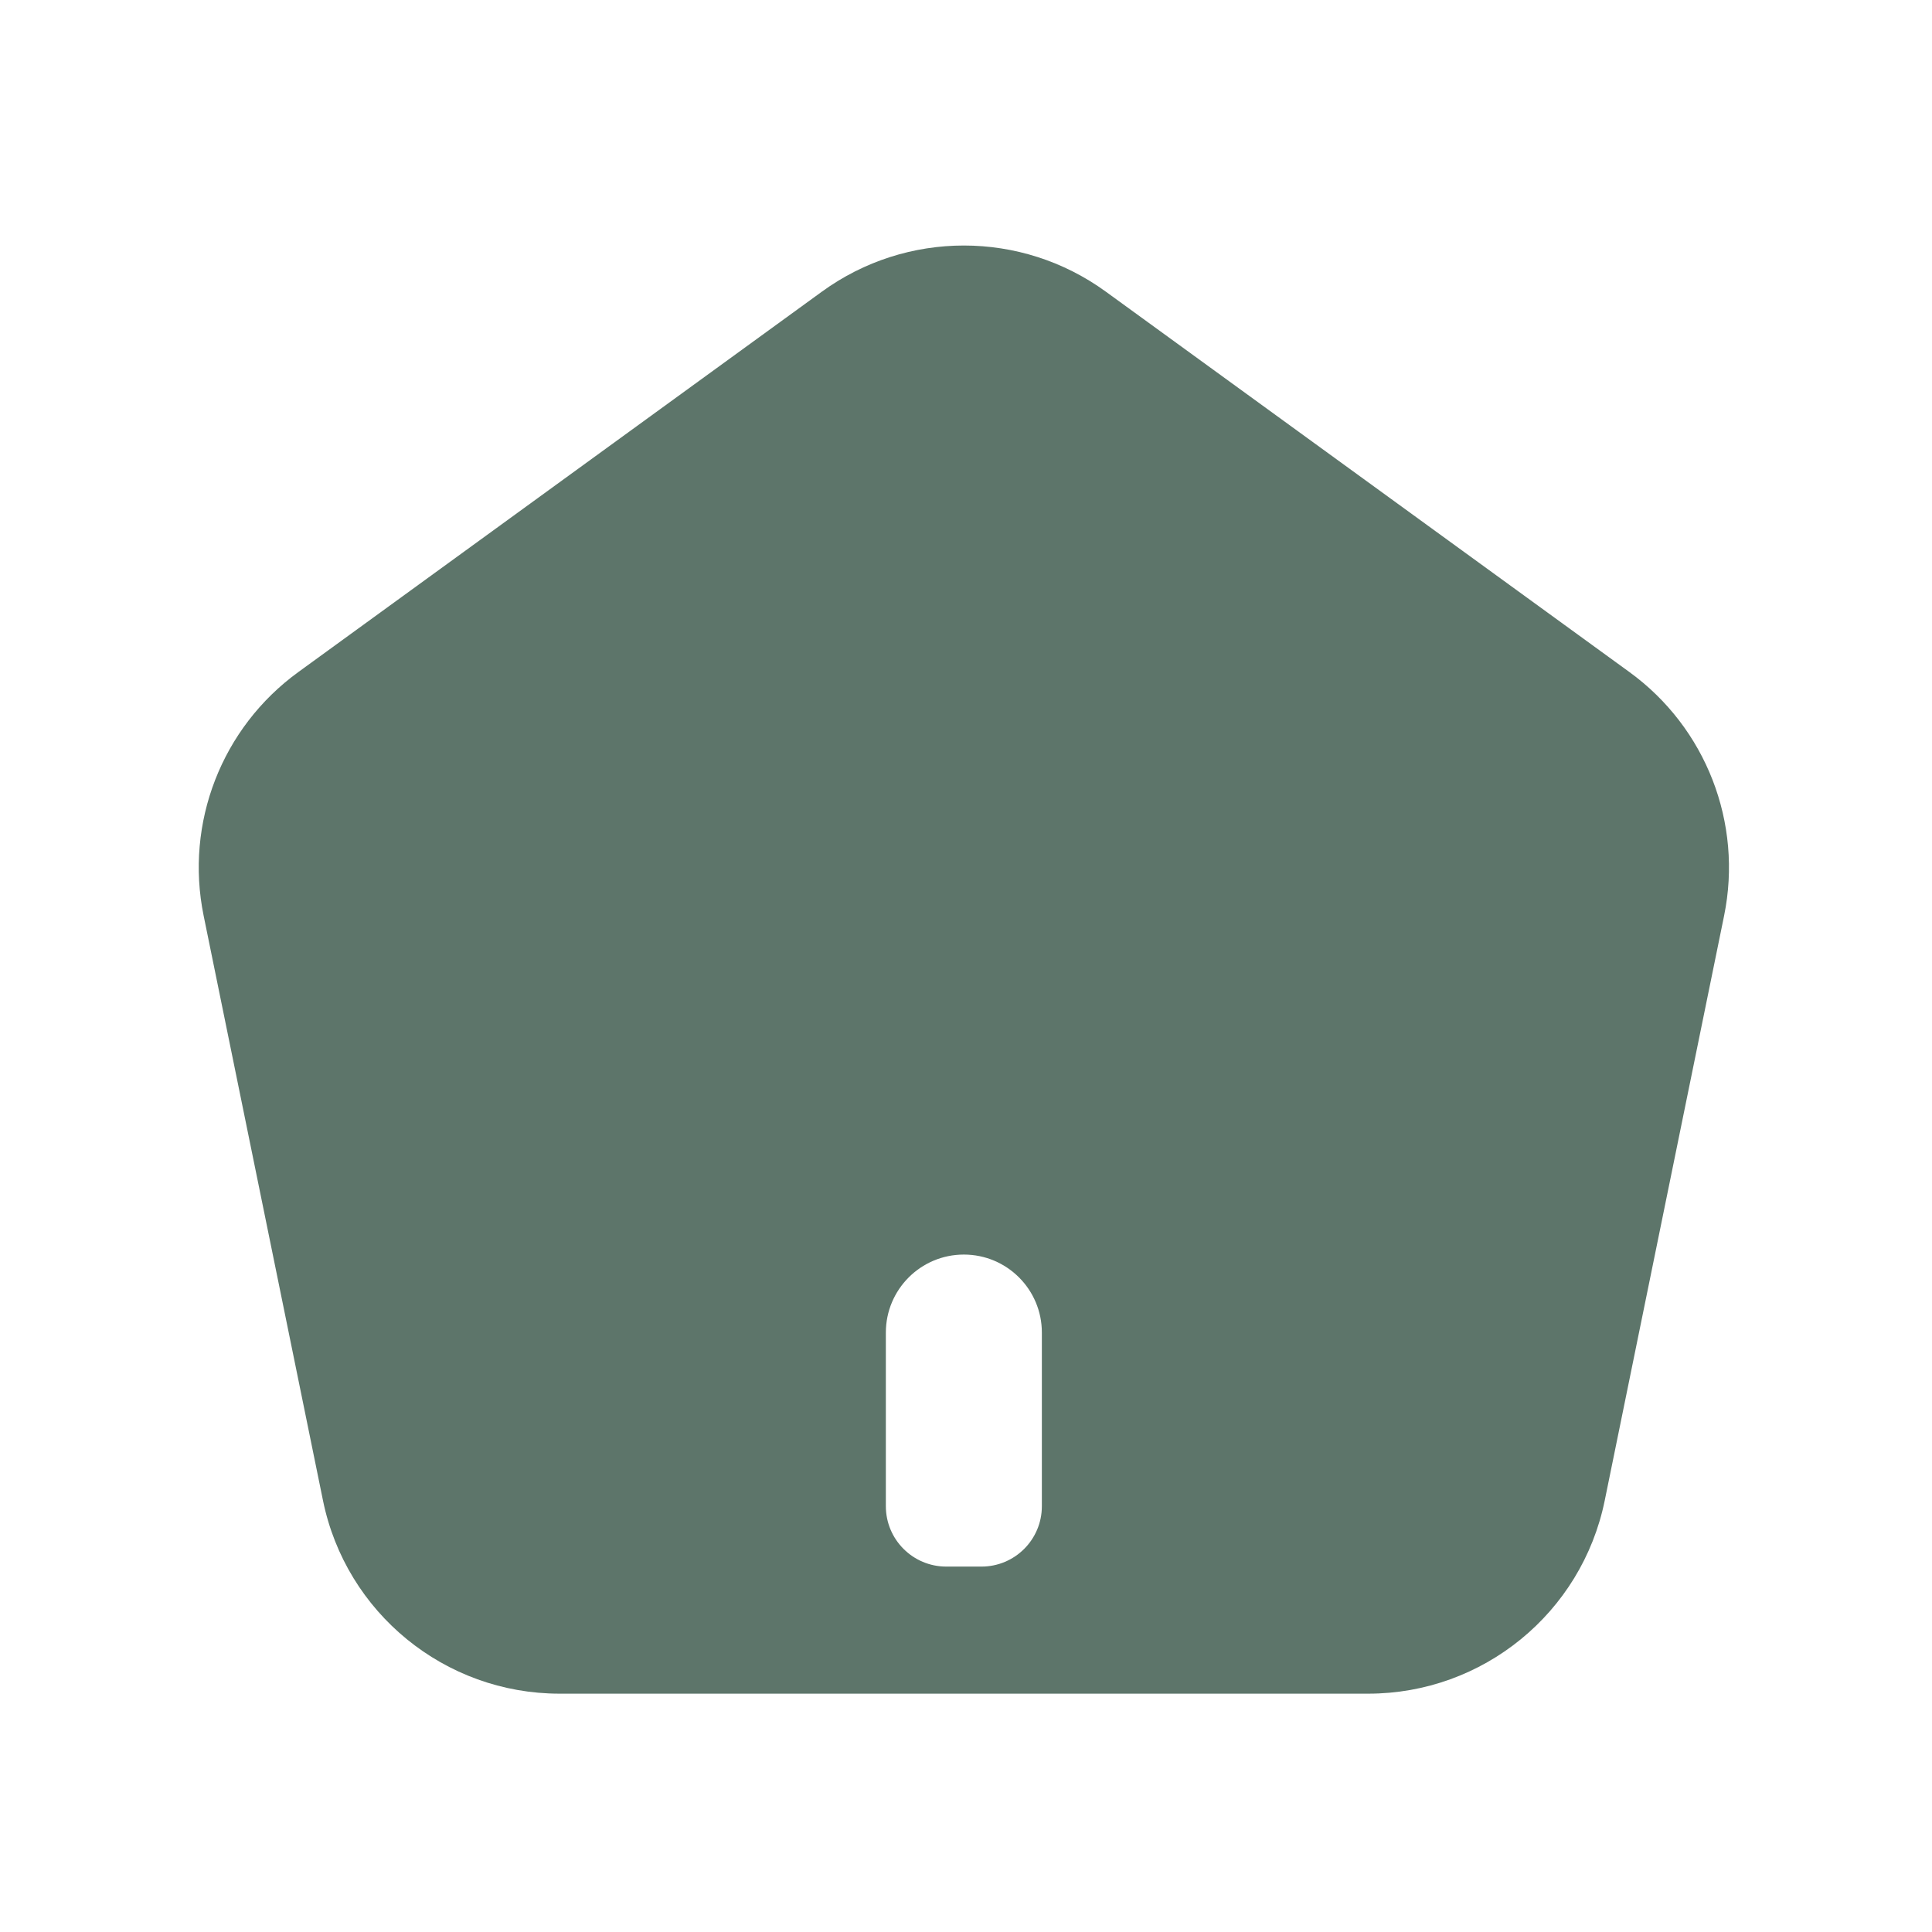
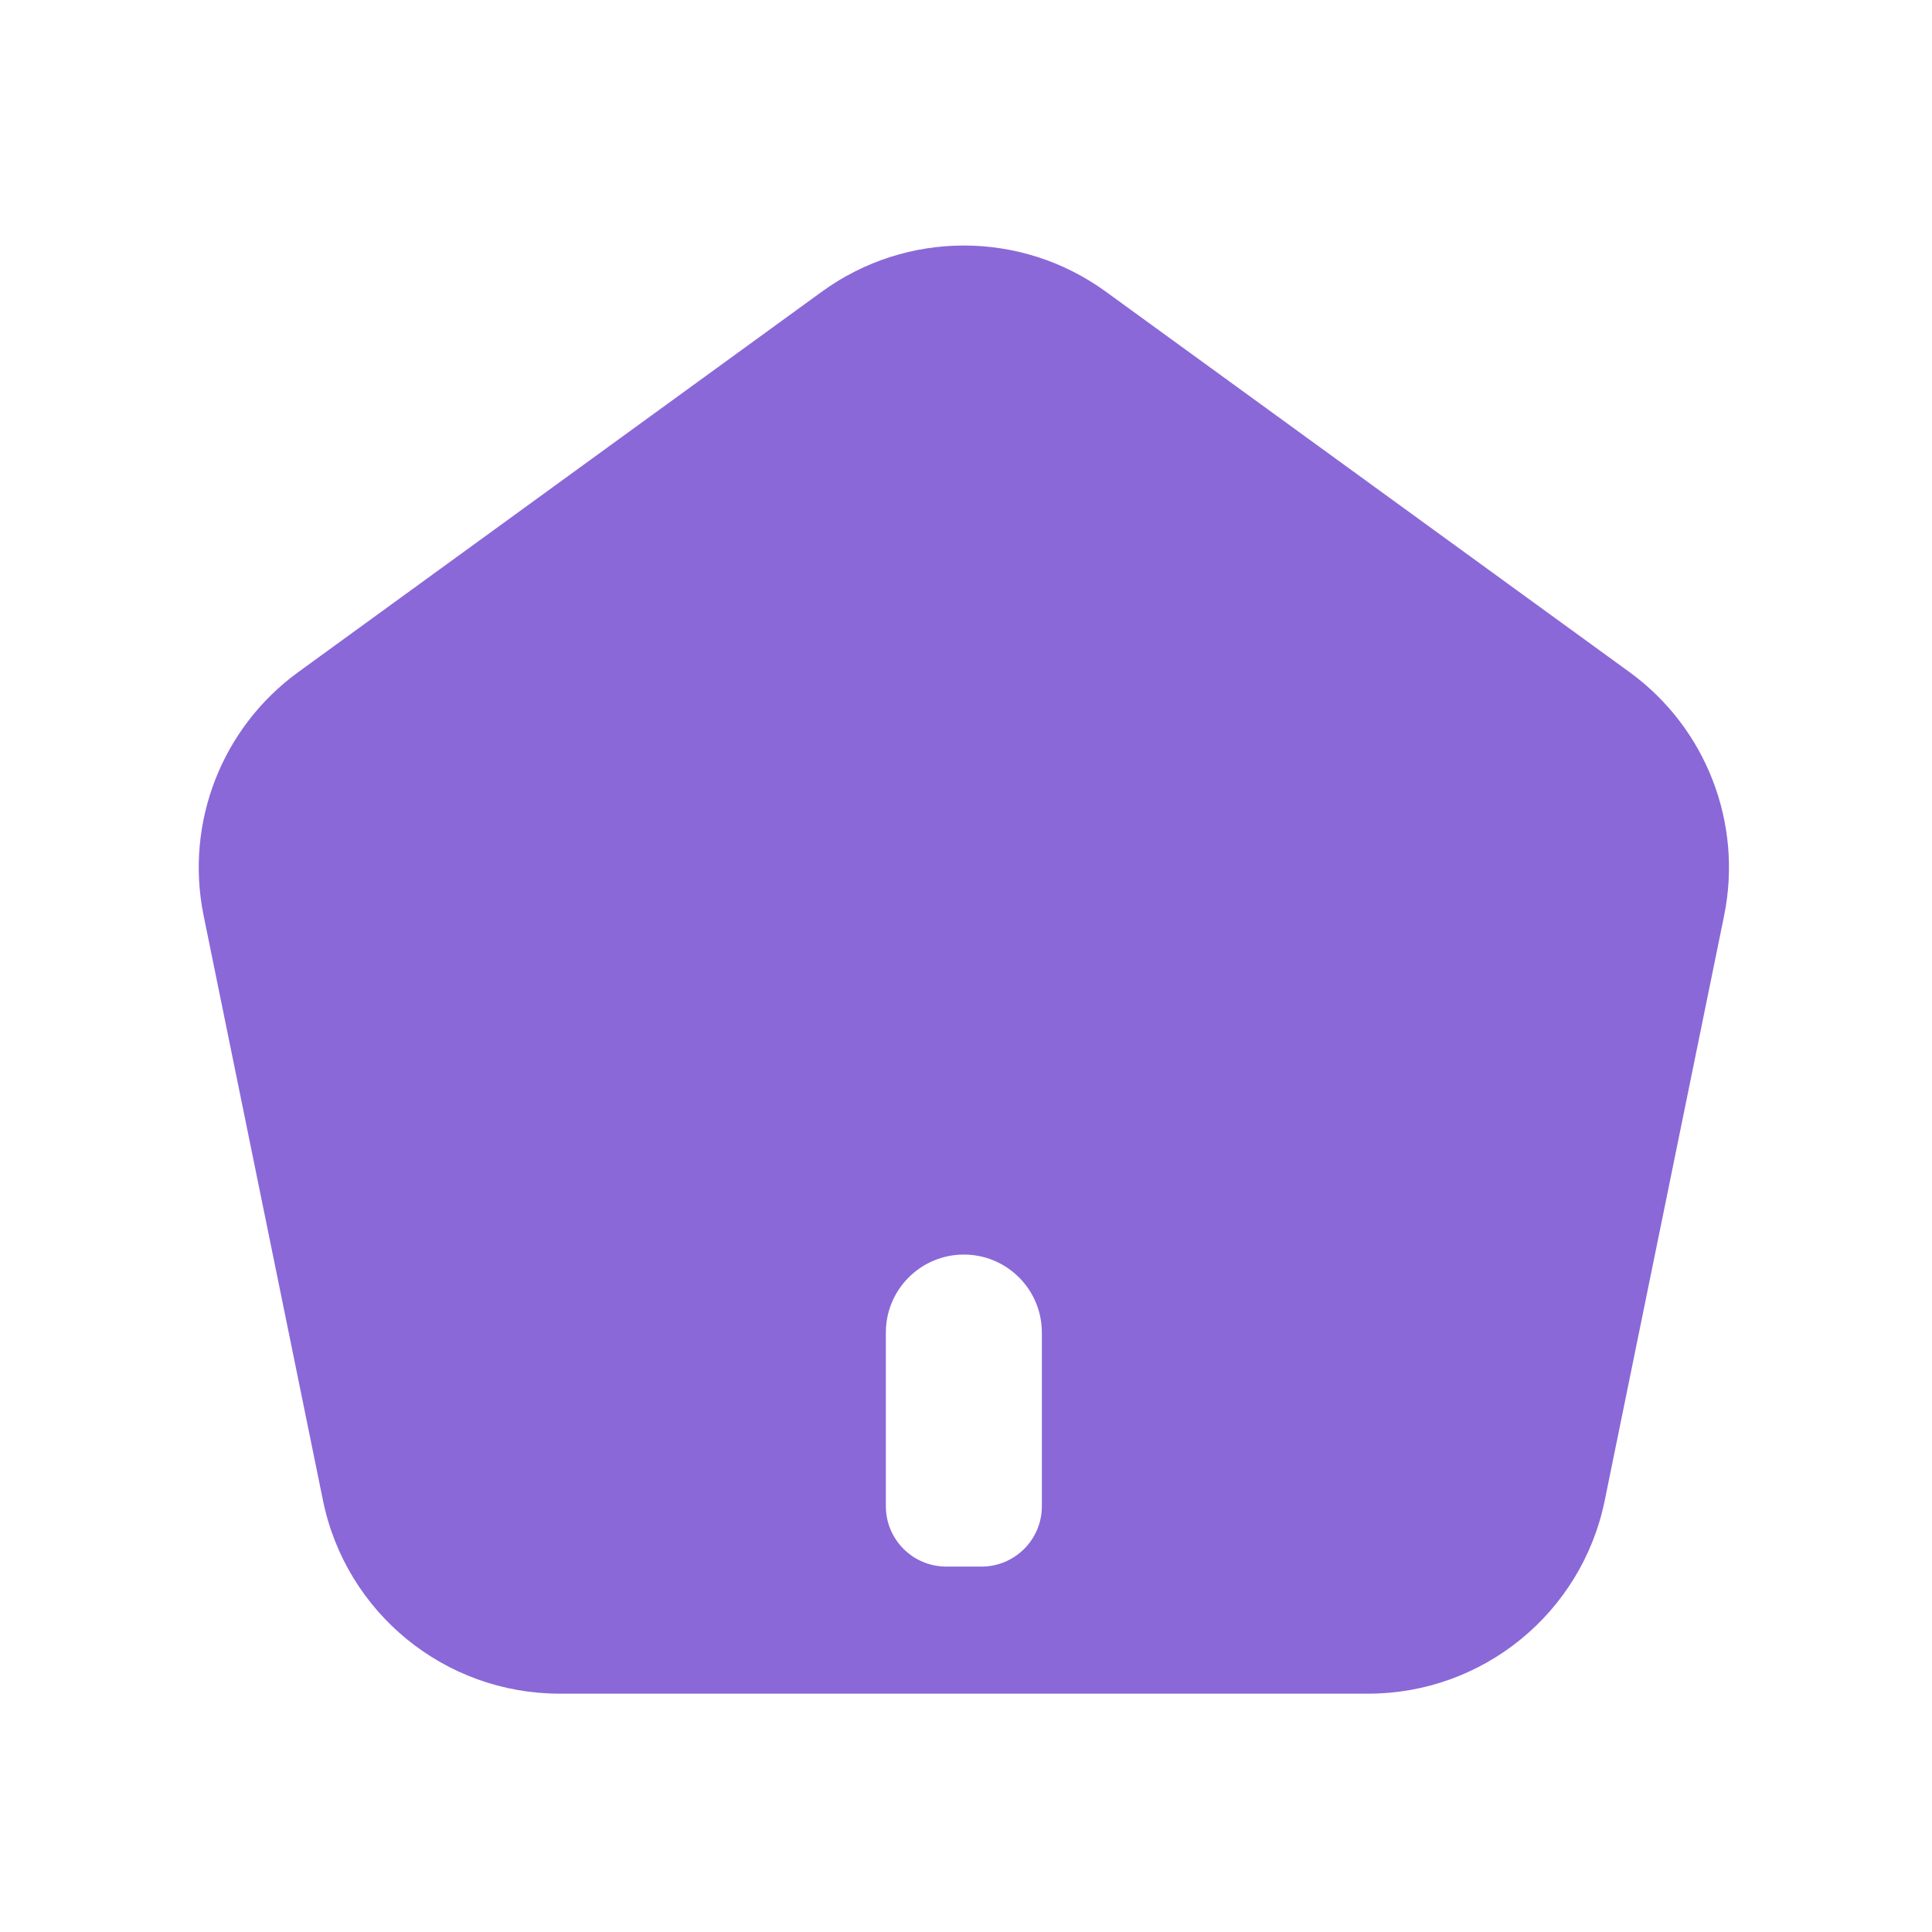
<svg xmlns="http://www.w3.org/2000/svg" width="64px" height="64px" viewBox="0 0 64 64" version="1.1">
  <g id="探索-黑" stroke="none" stroke-width="1" fill="none" fill-rule="evenodd">
-     <g id="切图" transform="translate(-1914, -169)" fill="#5D756A">
+     <g id="切图" transform="translate(-1914, -169)" fill="#8A68D8">
      <g id="icon/tab/party-n" transform="translate(1914, 169)">
        <path d="M36.631,9.661 L53.977,22.263 C56.514,24.106 57.74,27.262 57.113,30.335 L53.159,49.705 C52.399,53.43 49.122,56.105 45.321,56.105 L18.538,56.105 C14.736,56.105 11.46,53.43 10.699,49.705 L6.746,30.335 C6.118,27.262 7.344,24.106 9.882,22.263 L27.227,9.661 C30.031,7.624 33.828,7.624 36.631,9.661 Z M31.929,41.559 C30.502,41.559 29.345,42.716 29.345,44.143 L29.345,49.895 C29.345,50.999 30.241,51.895 31.345,51.895 L32.513,51.895 C33.618,51.895 34.513,50.999 34.513,49.895 L34.513,44.143 C34.513,42.716 33.356,41.559 31.929,41.559 Z" id="形状结合" />
      </g>
    </g>
  </g>
</svg>
